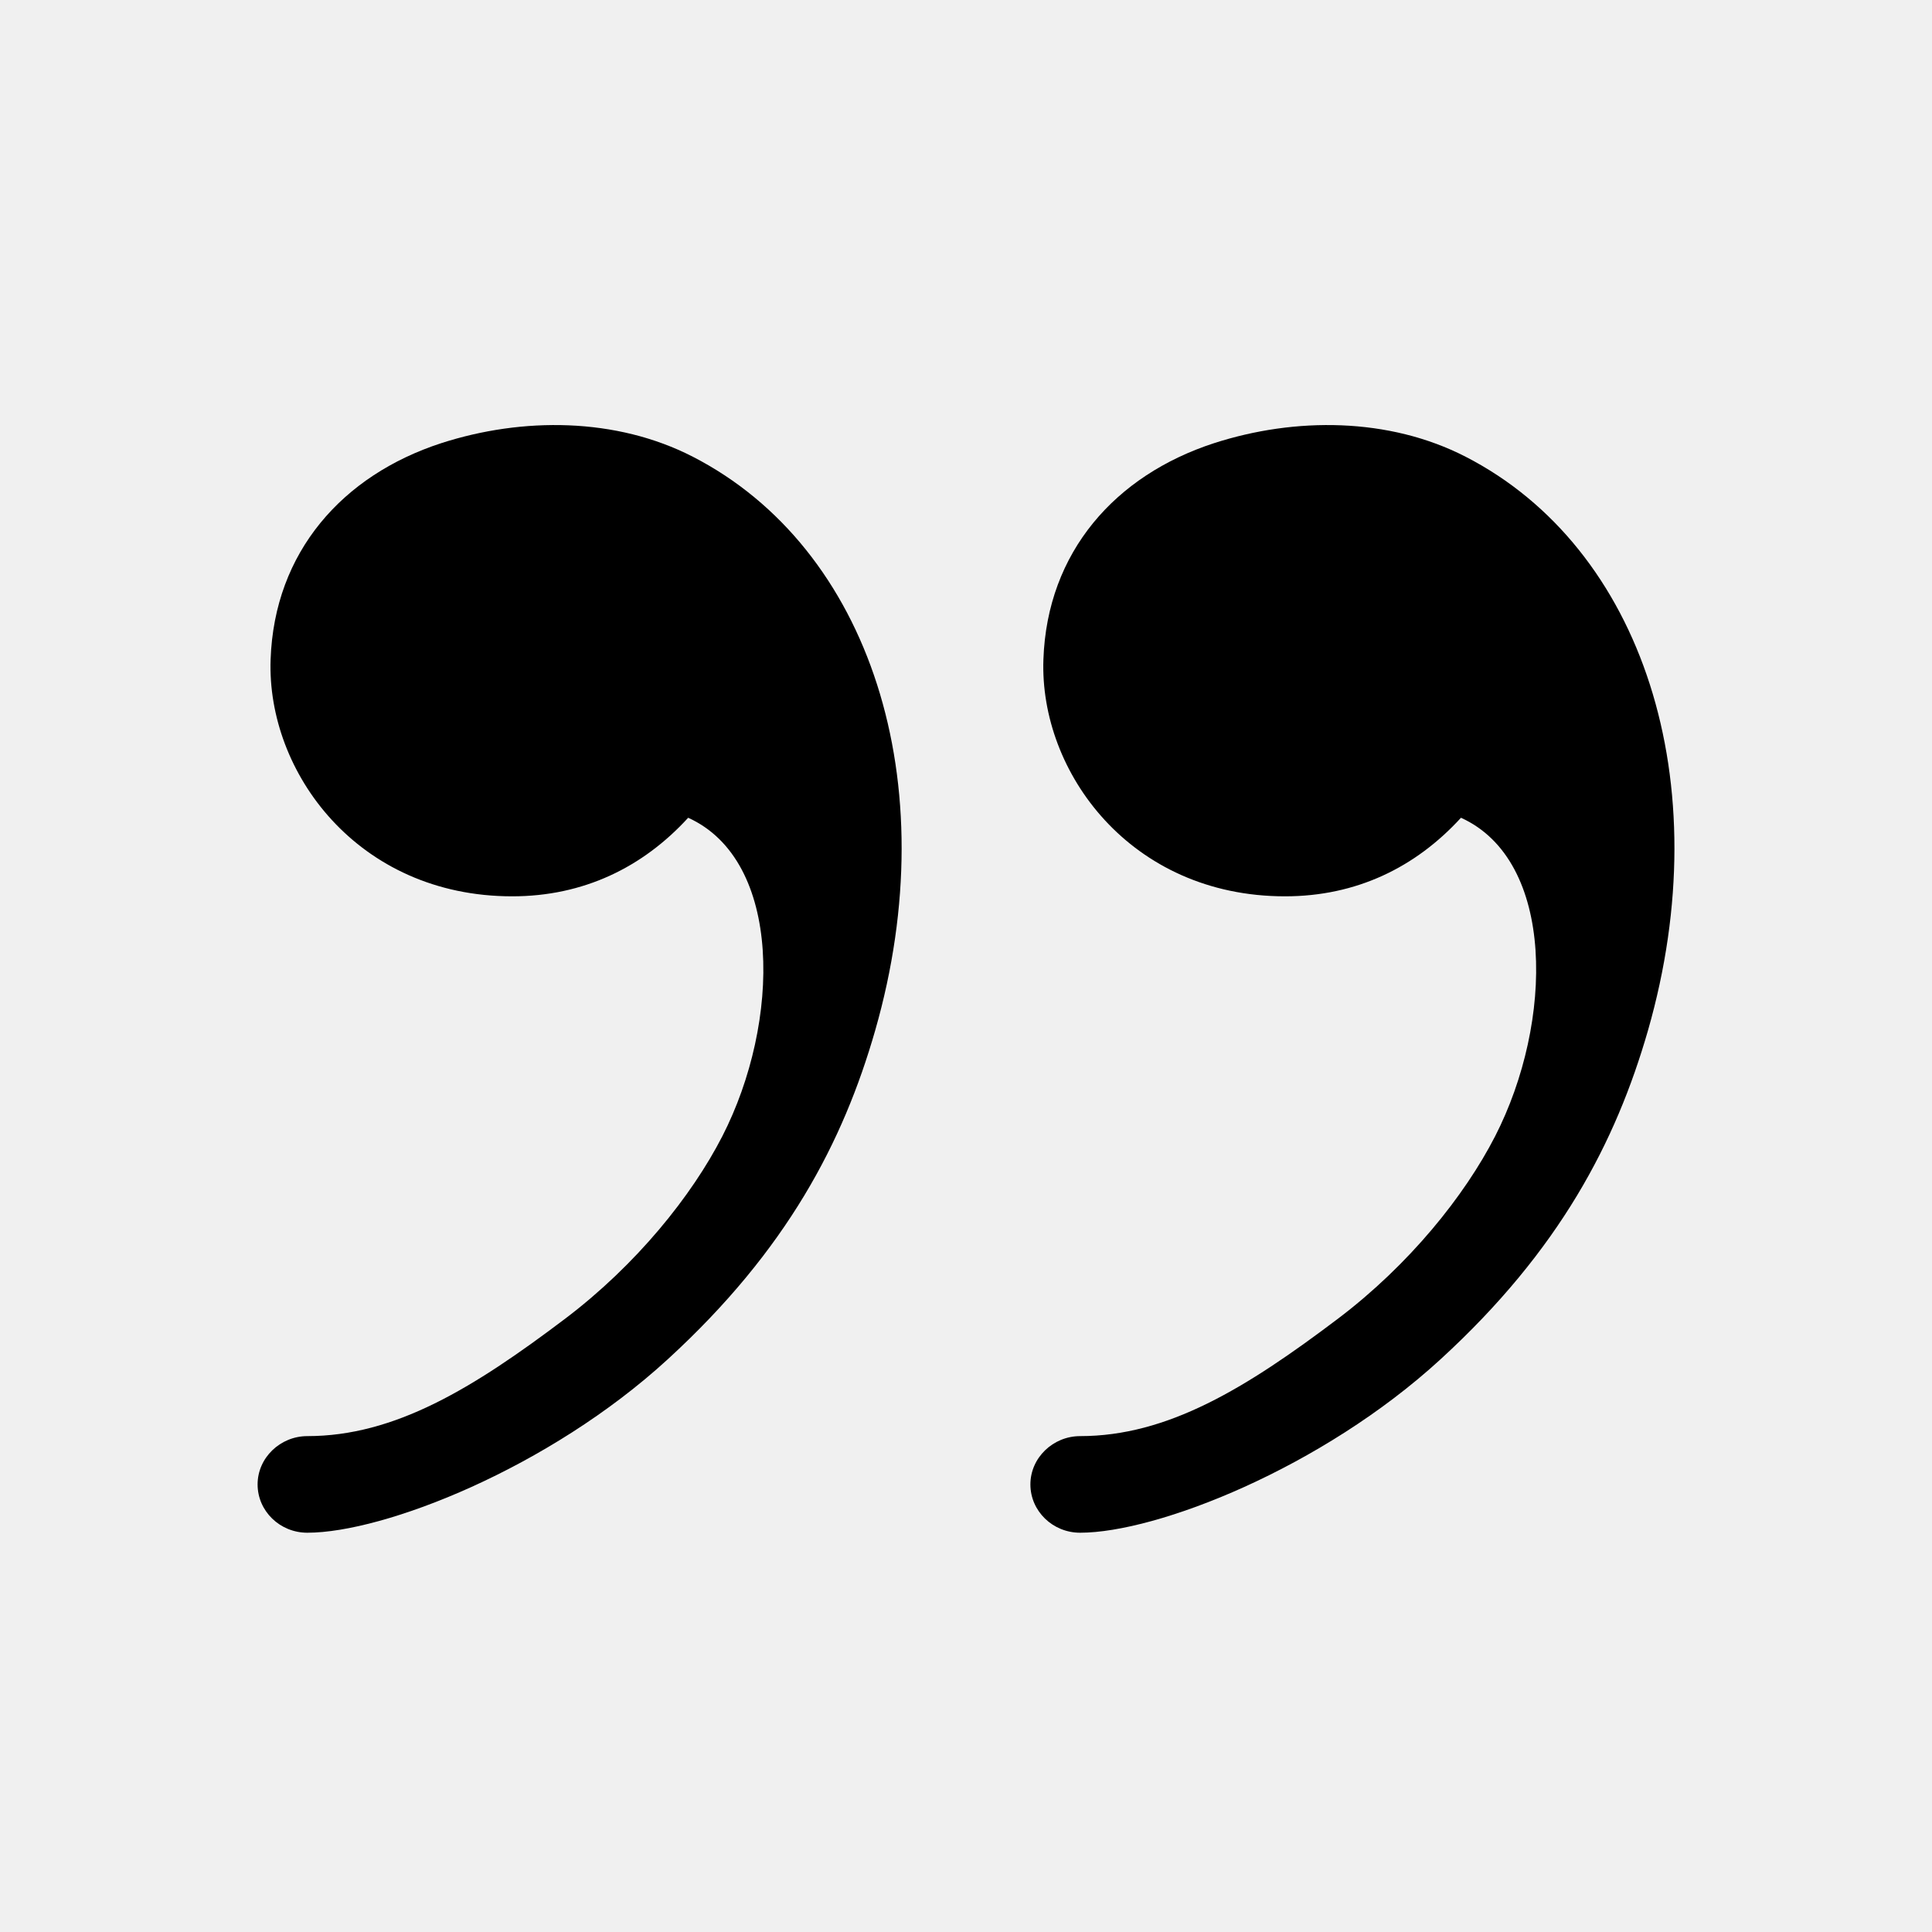
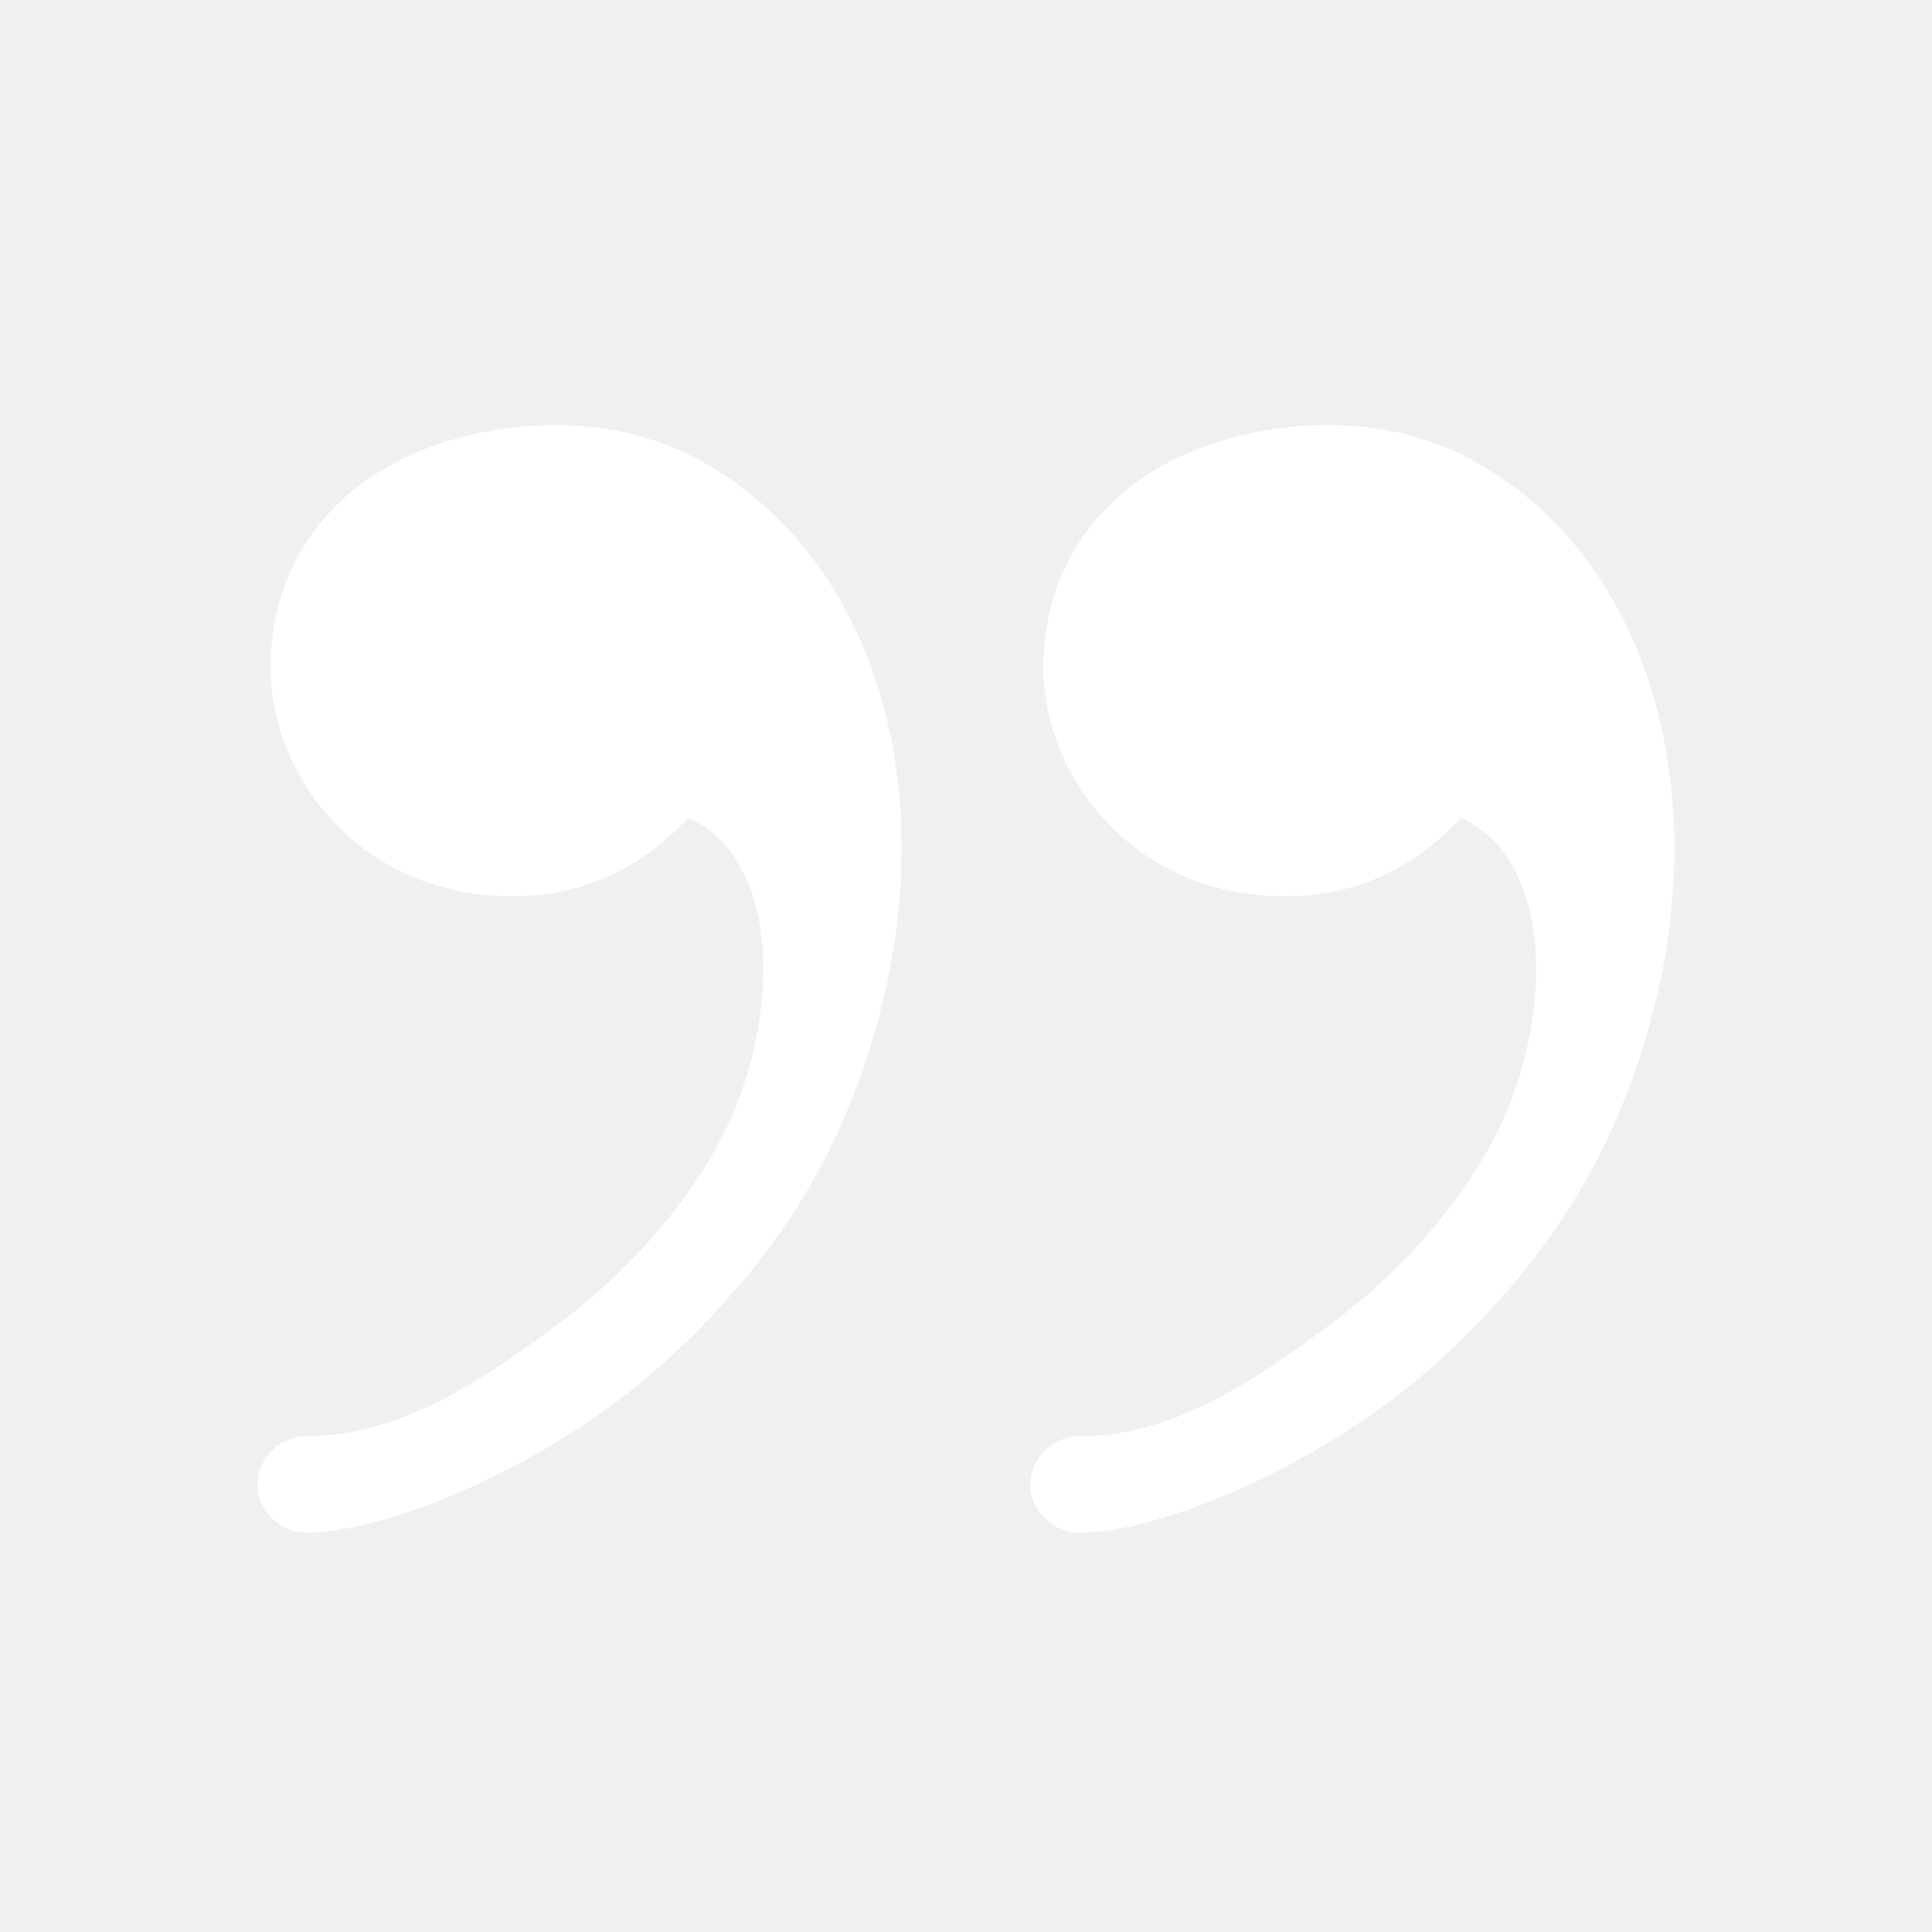
<svg xmlns="http://www.w3.org/2000/svg" width="15px" height="15px" viewBox="0 0 15 15" fill="none">
-   <path fill-rule="evenodd" clip-rule="evenodd" d="M9.425 3.441C10.056 3.237 10.784 3.24 11.379 3.546C12.753 4.252 13.348 6.072 12.795 8C12.546 8.865 12.11 9.705 11.186 10.552C10.262 11.4 8.98 11.9 8.386 11.9C8.173 11.9 8 11.732 8 11.525C8 11.318 8.176 11.15 8.386 11.15C9.065 11.15 9.672 10.78 10.391 10.236C10.941 9.819 11.37 9.286 11.608 8.822C12.063 7.934 12.078 6.682 11.343 6.349C10.99 6.735 10.53 6.959 9.977 6.959C8.777 6.959 8.07 5.994 8.101 5.12C8.13 4.285 8.66 3.69 9.425 3.441ZM3.425 3.441C4.056 3.237 4.784 3.24 5.379 3.546C6.753 4.252 7.348 6.072 6.795 8C6.547 8.865 6.11 9.705 5.186 10.552C4.262 11.4 2.98 11.9 2.386 11.9C2.173 11.9 2 11.732 2 11.525C2 11.318 2.176 11.15 2.386 11.15C3.065 11.15 3.672 10.78 4.391 10.236C4.941 9.819 5.37 9.286 5.608 8.822C6.063 7.934 6.078 6.682 5.343 6.349C4.99 6.735 4.529 6.959 3.977 6.959C2.777 6.959 2.07 5.994 2.101 5.12C2.13 4.285 2.66 3.69 3.425 3.441Z" fill="currentColor" />
+   <path fill-rule="evenodd" clip-rule="evenodd" d="M9.425 3.441C10.056 3.237 10.784 3.24 11.379 3.546C12.753 4.252 13.348 6.072 12.795 8C12.546 8.865 12.11 9.705 11.186 10.552C10.262 11.4 8.98 11.9 8.386 11.9C8.173 11.9 8 11.732 8 11.525C8 11.318 8.176 11.15 8.386 11.15C9.065 11.15 9.672 10.78 10.391 10.236C10.941 9.819 11.37 9.286 11.608 8.822C12.063 7.934 12.078 6.682 11.343 6.349C10.99 6.735 10.53 6.959 9.977 6.959C8.777 6.959 8.07 5.994 8.101 5.12C8.13 4.285 8.66 3.69 9.425 3.441ZM3.425 3.441C4.056 3.237 4.784 3.24 5.379 3.546C6.753 4.252 7.348 6.072 6.795 8C6.547 8.865 6.11 9.705 5.186 10.552C4.262 11.4 2.98 11.9 2.386 11.9C2.173 11.9 2 11.732 2 11.525C2 11.318 2.176 11.15 2.386 11.15C3.065 11.15 3.672 10.78 4.391 10.236C4.941 9.819 5.37 9.286 5.608 8.822C6.063 7.934 6.078 6.682 5.343 6.349C4.99 6.735 4.529 6.959 3.977 6.959C2.777 6.959 2.07 5.994 2.101 5.12C2.13 4.285 2.66 3.69 3.425 3.441Z" fill="#fff" />
</svg>
